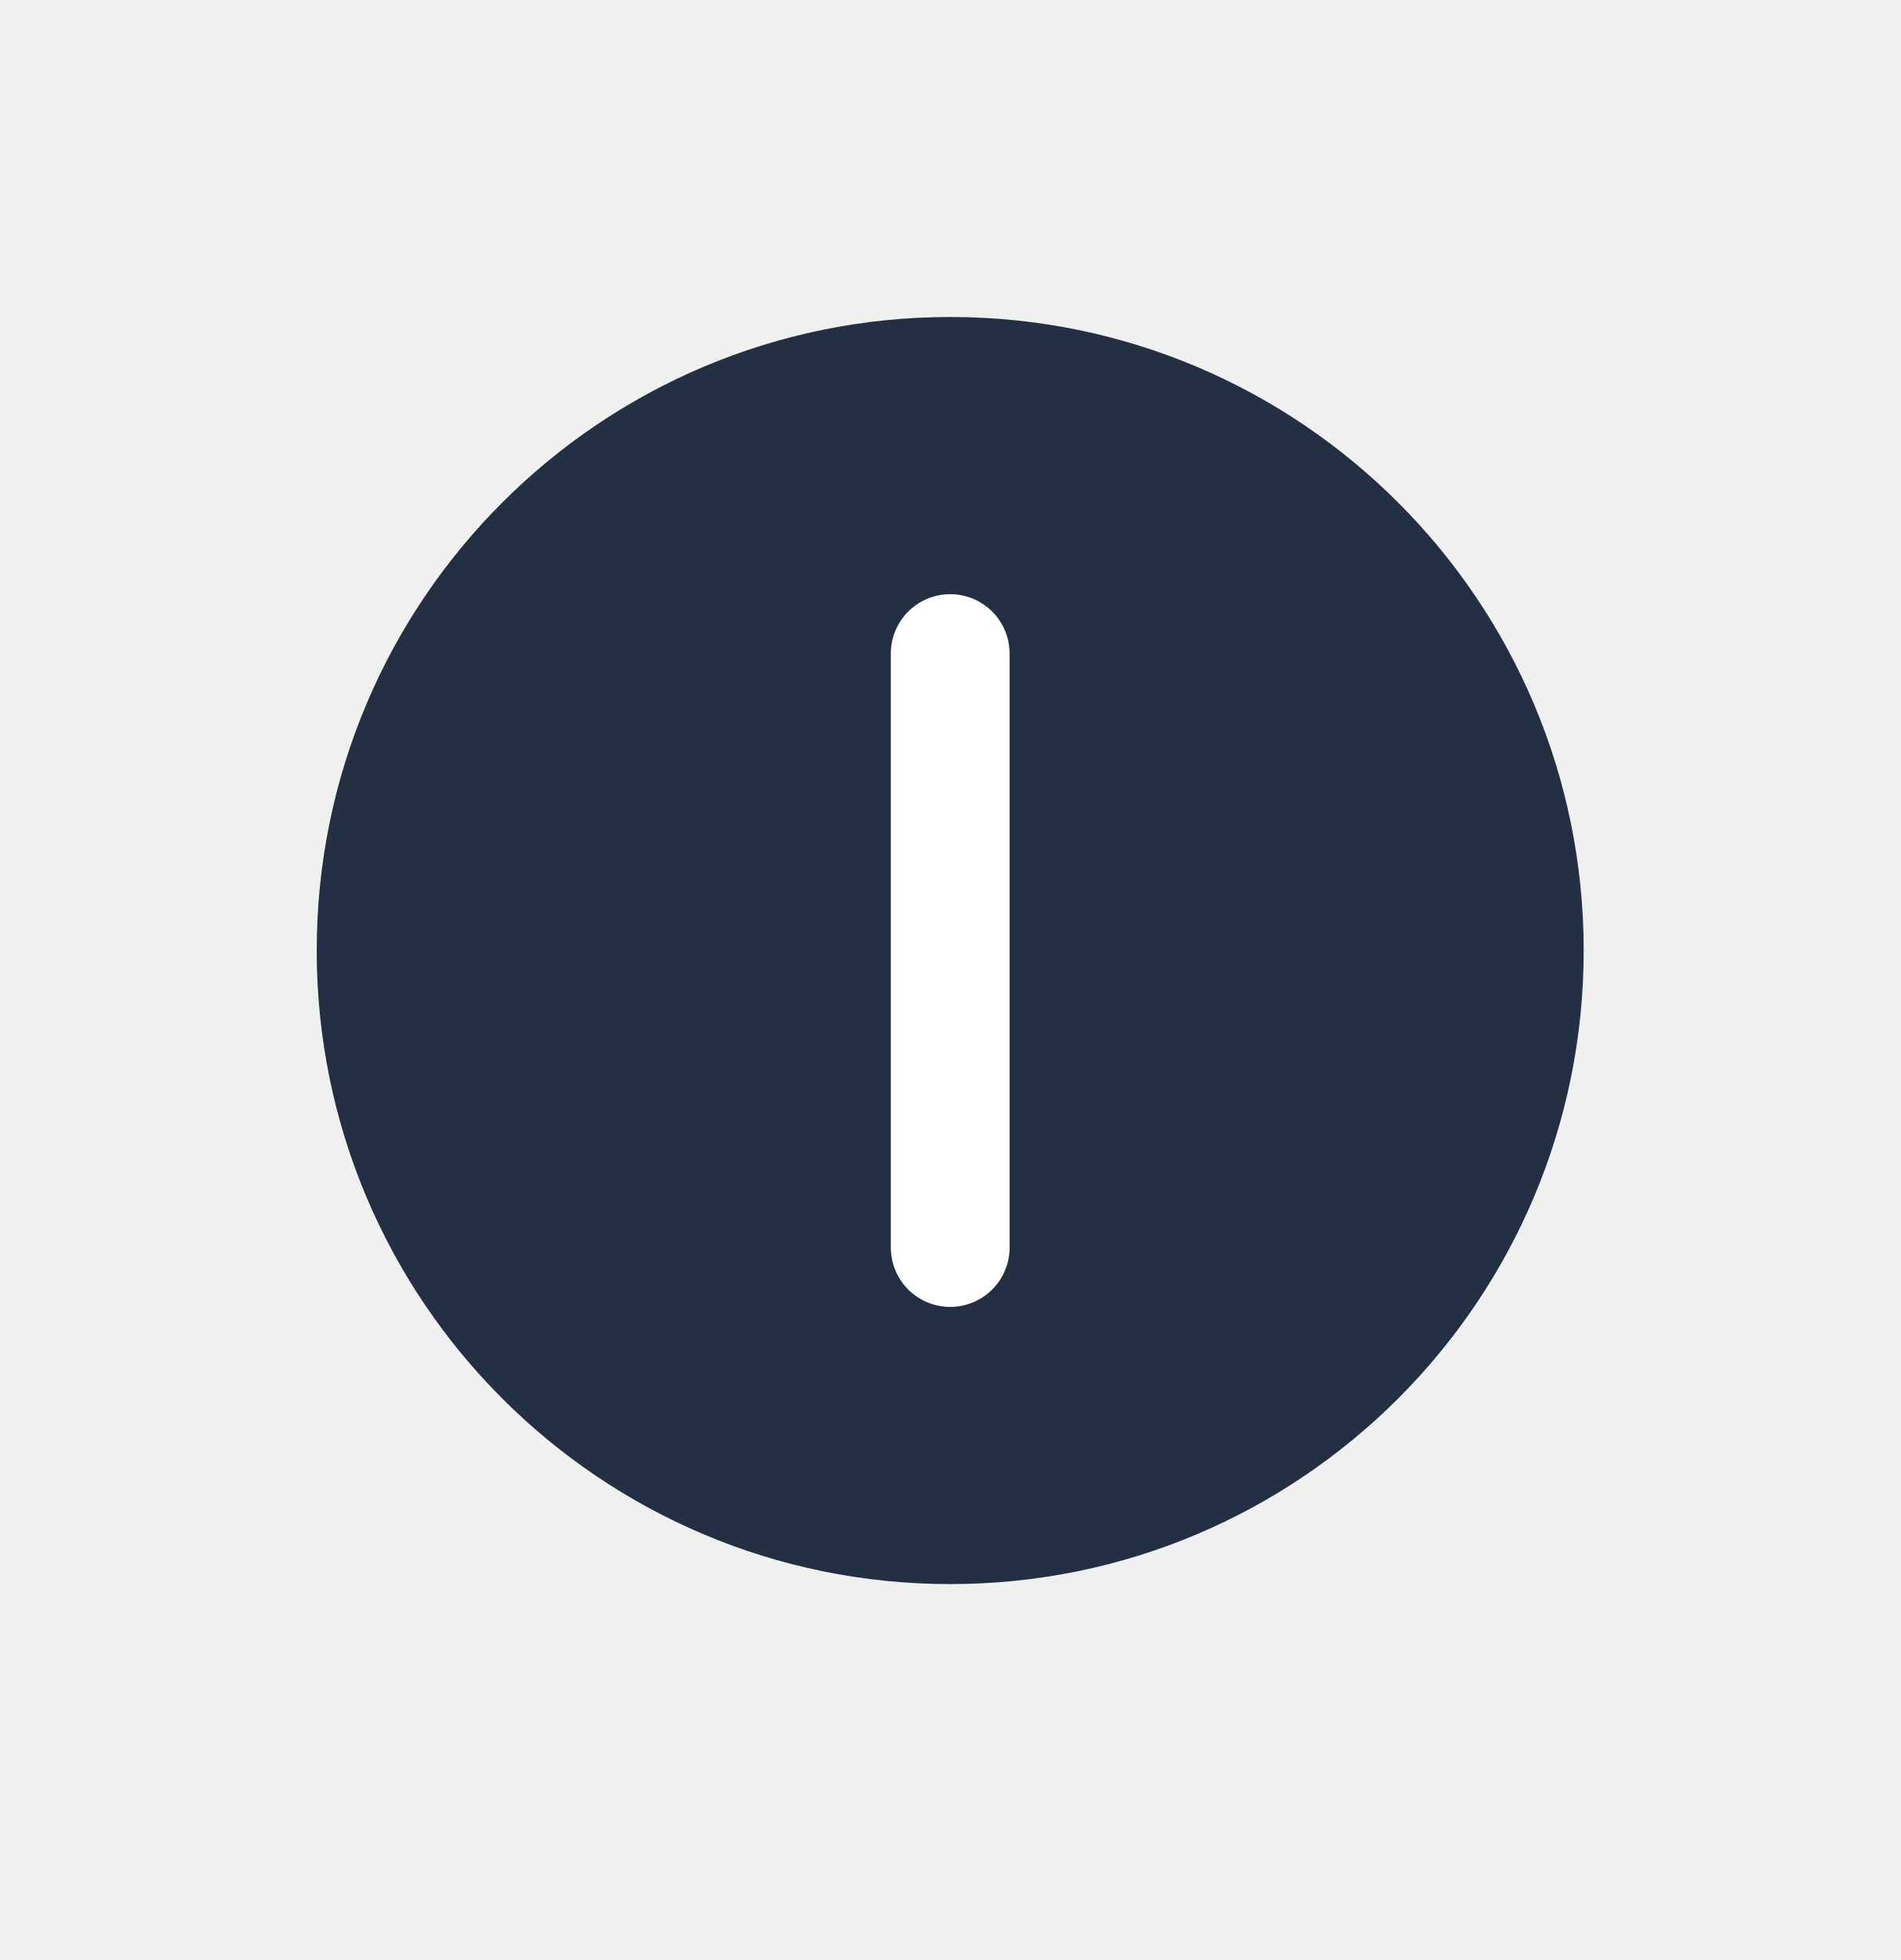
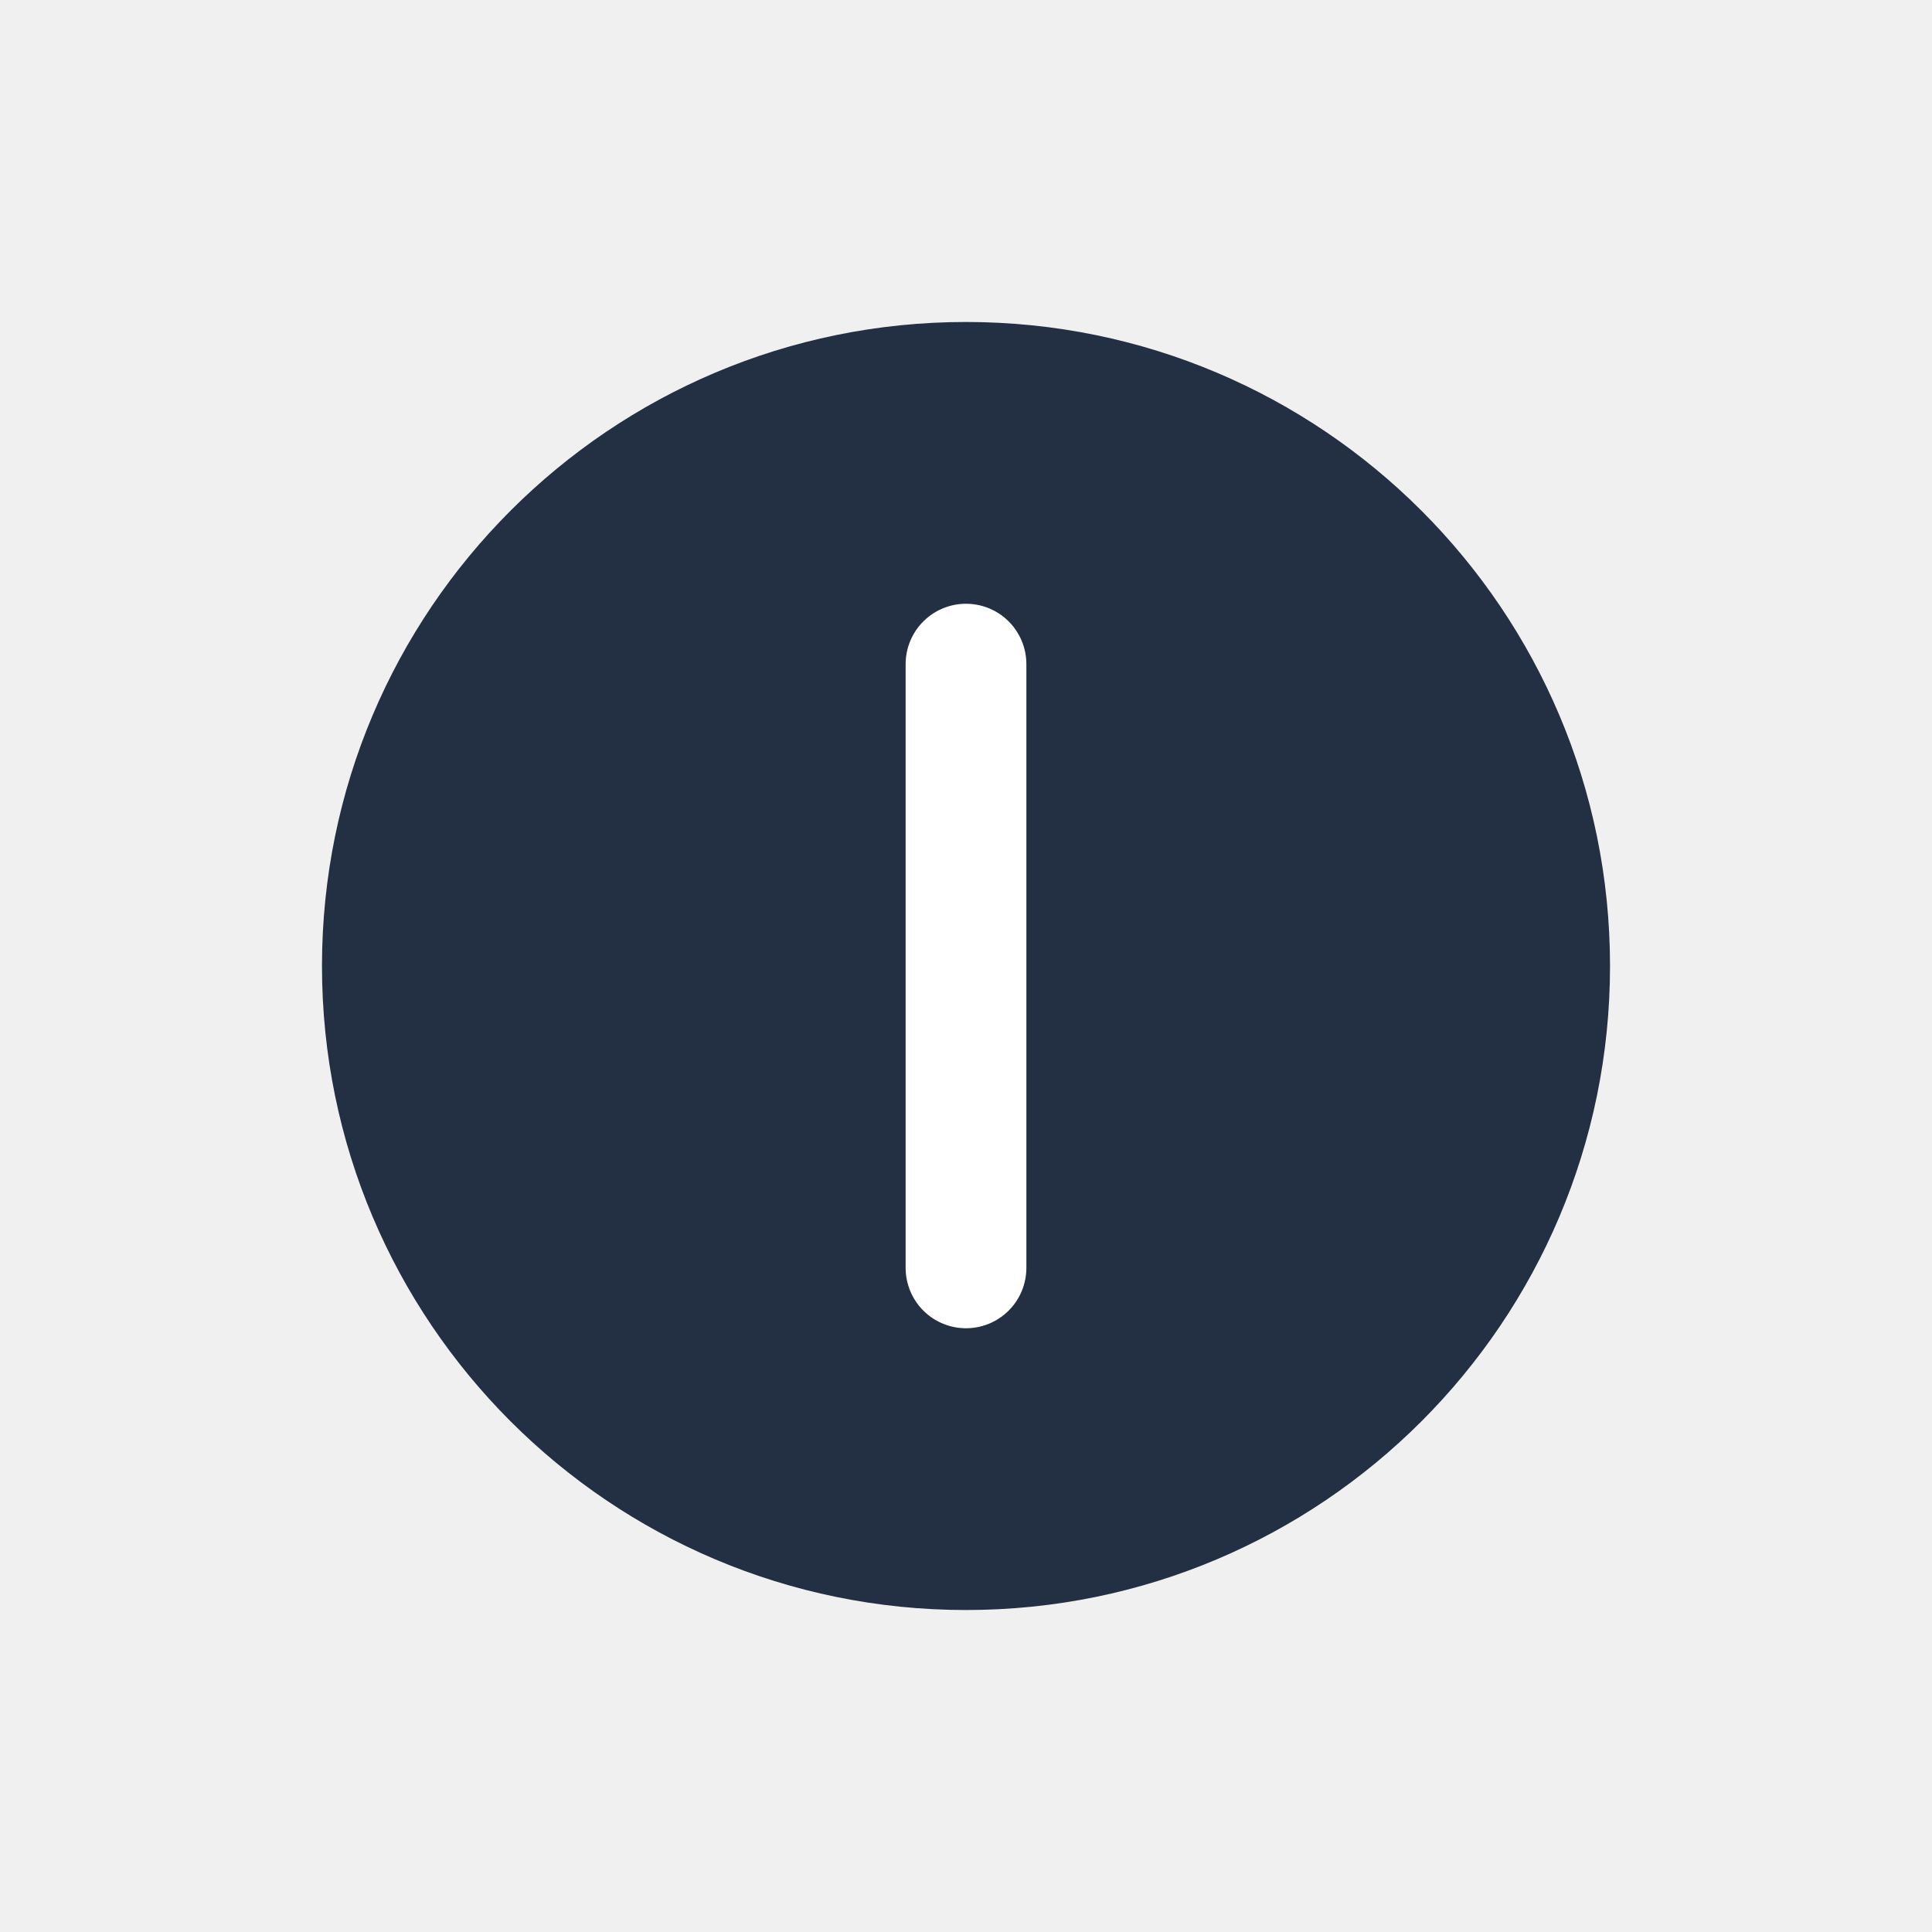
- <svg xmlns="http://www.w3.org/2000/svg" width="32" height="33" viewBox="0 0 32 33" fill="none">
-   <ellipse cx="16" cy="16.004" rx="10.667" ry="10.667" fill="#233043" />
-   <path d="M16 11.004V21.004" stroke="white" stroke-width="2" stroke-linecap="round" stroke-linejoin="round" />
+ <svg xmlns="http://www.w3.org/2000/svg" width="32" height="32" viewBox="0 0 32 32" fill="none">
+   <ellipse cx="16" cy="16" rx="10.667" ry="10.667" fill="#233043" />
+   <path d="M16 11V21" stroke="white" stroke-width="2" stroke-linecap="round" stroke-linejoin="round" />
</svg>
